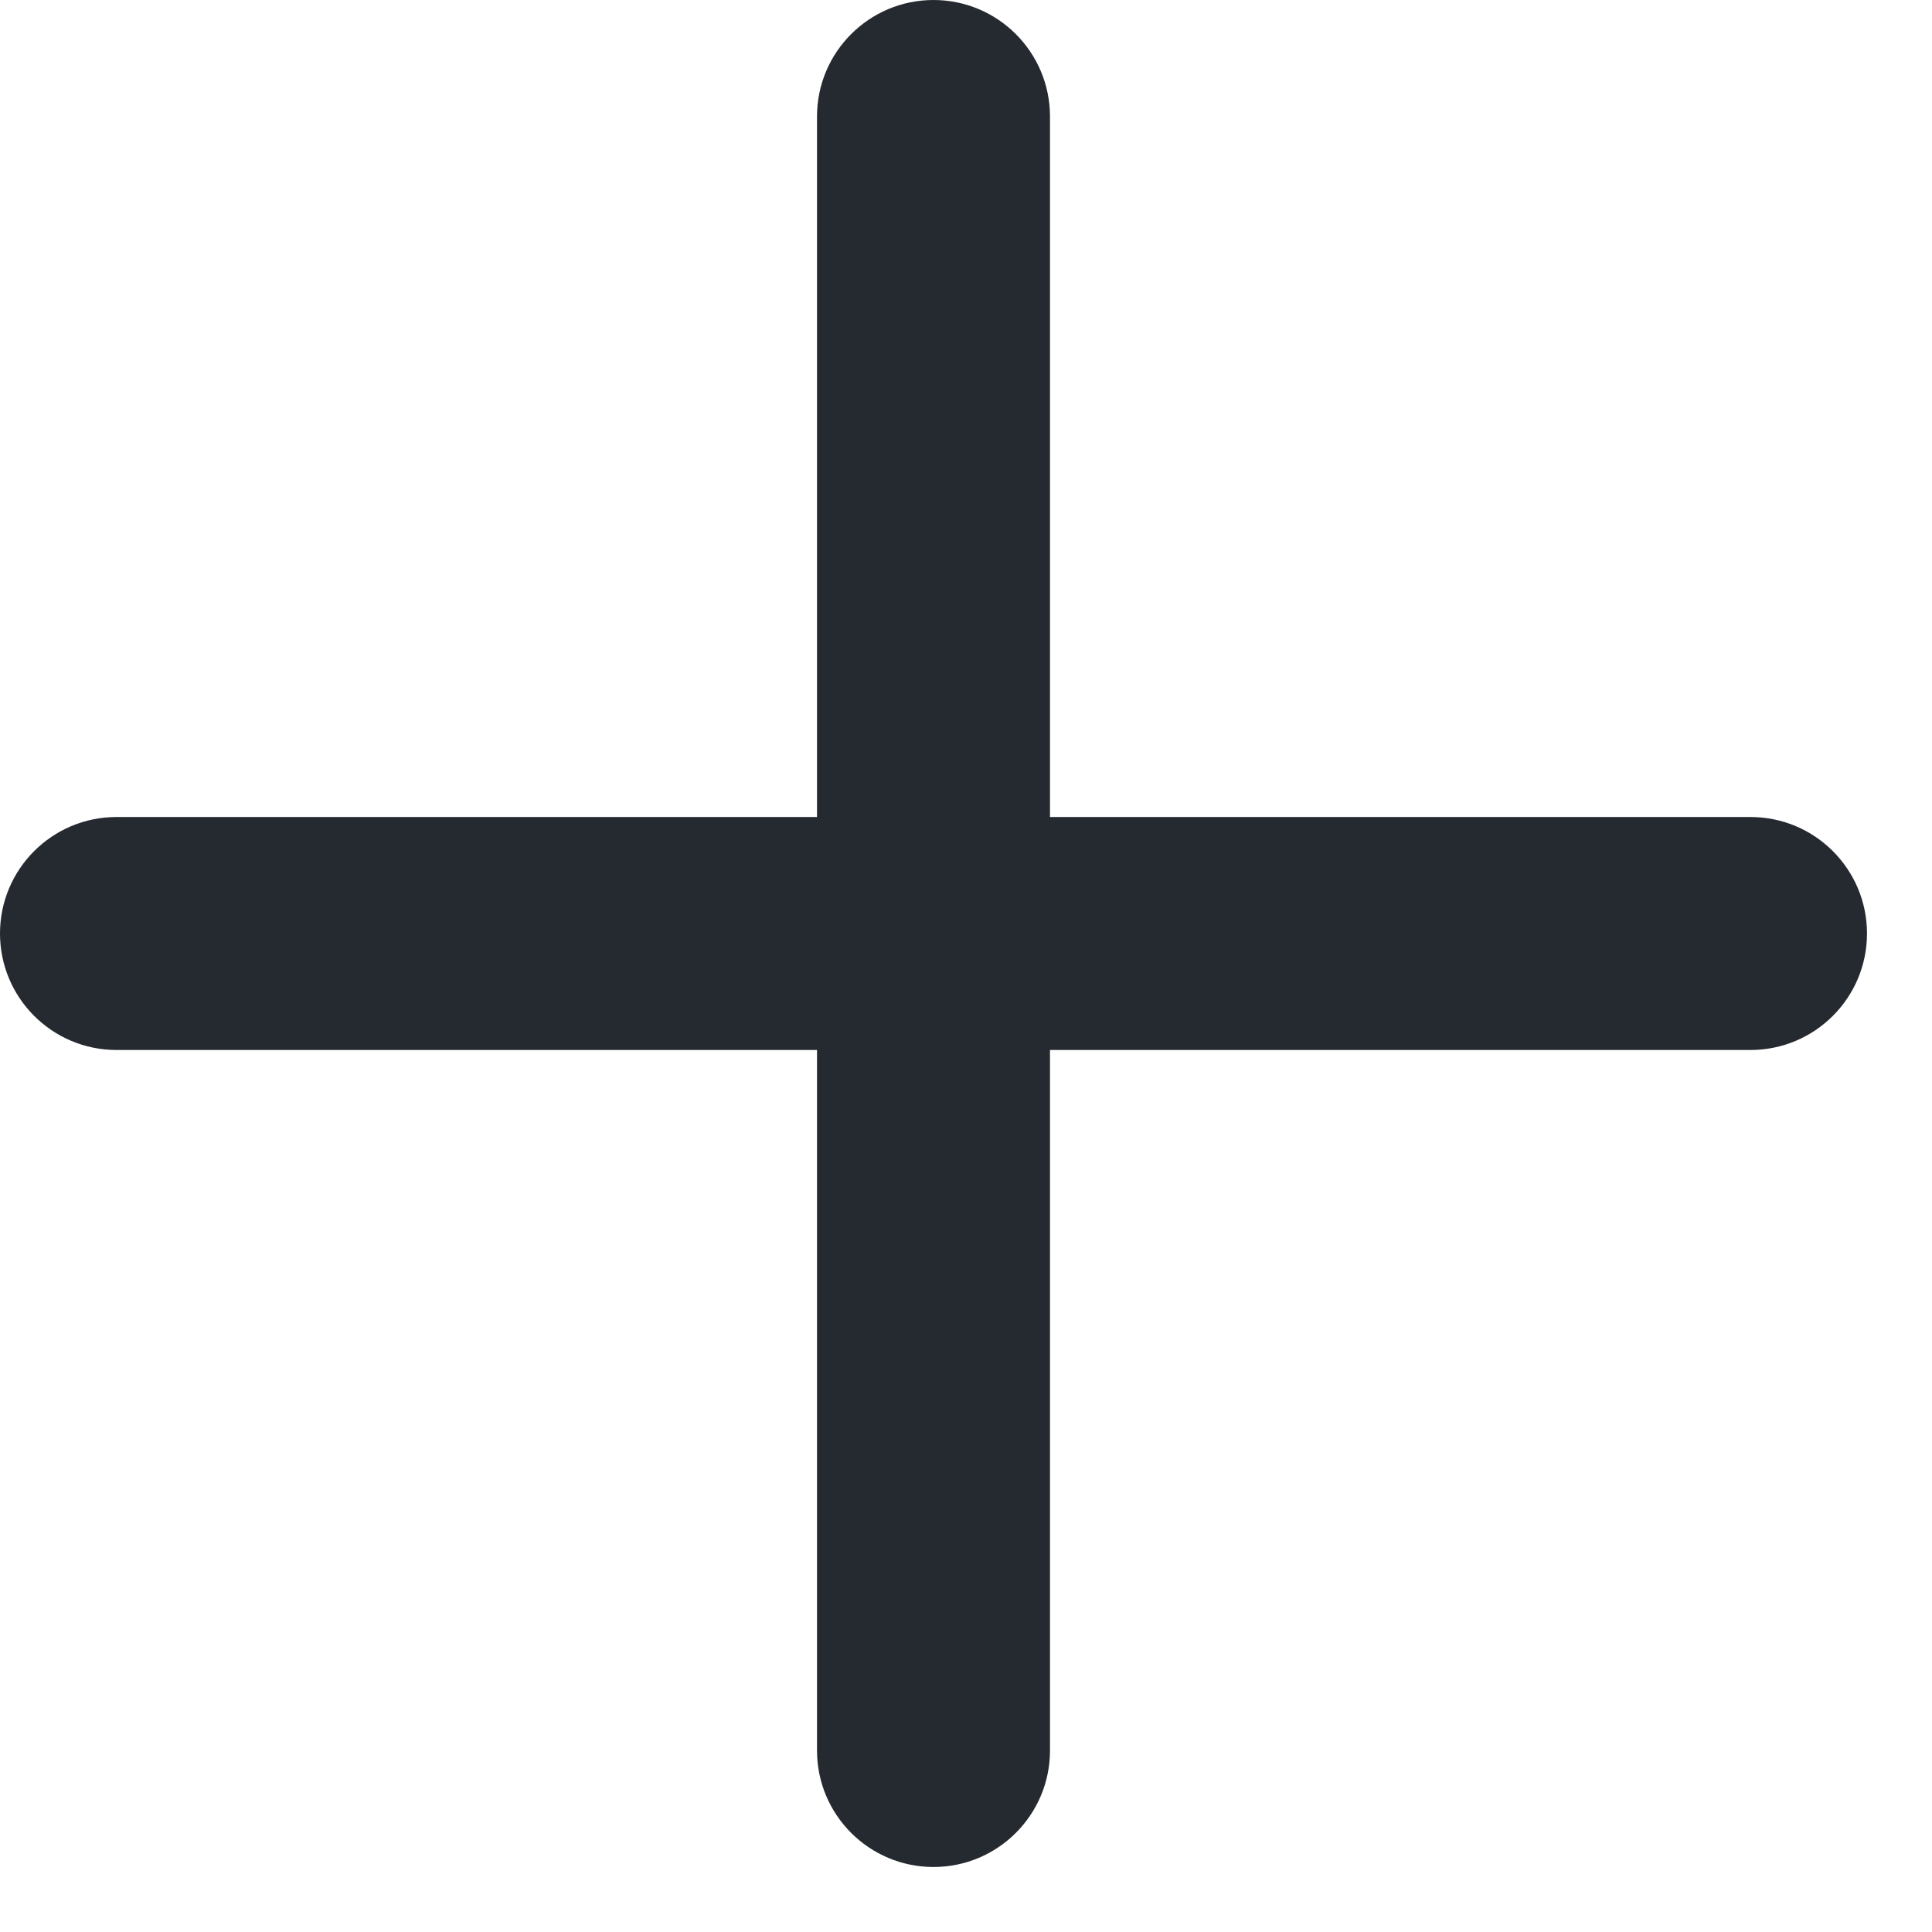
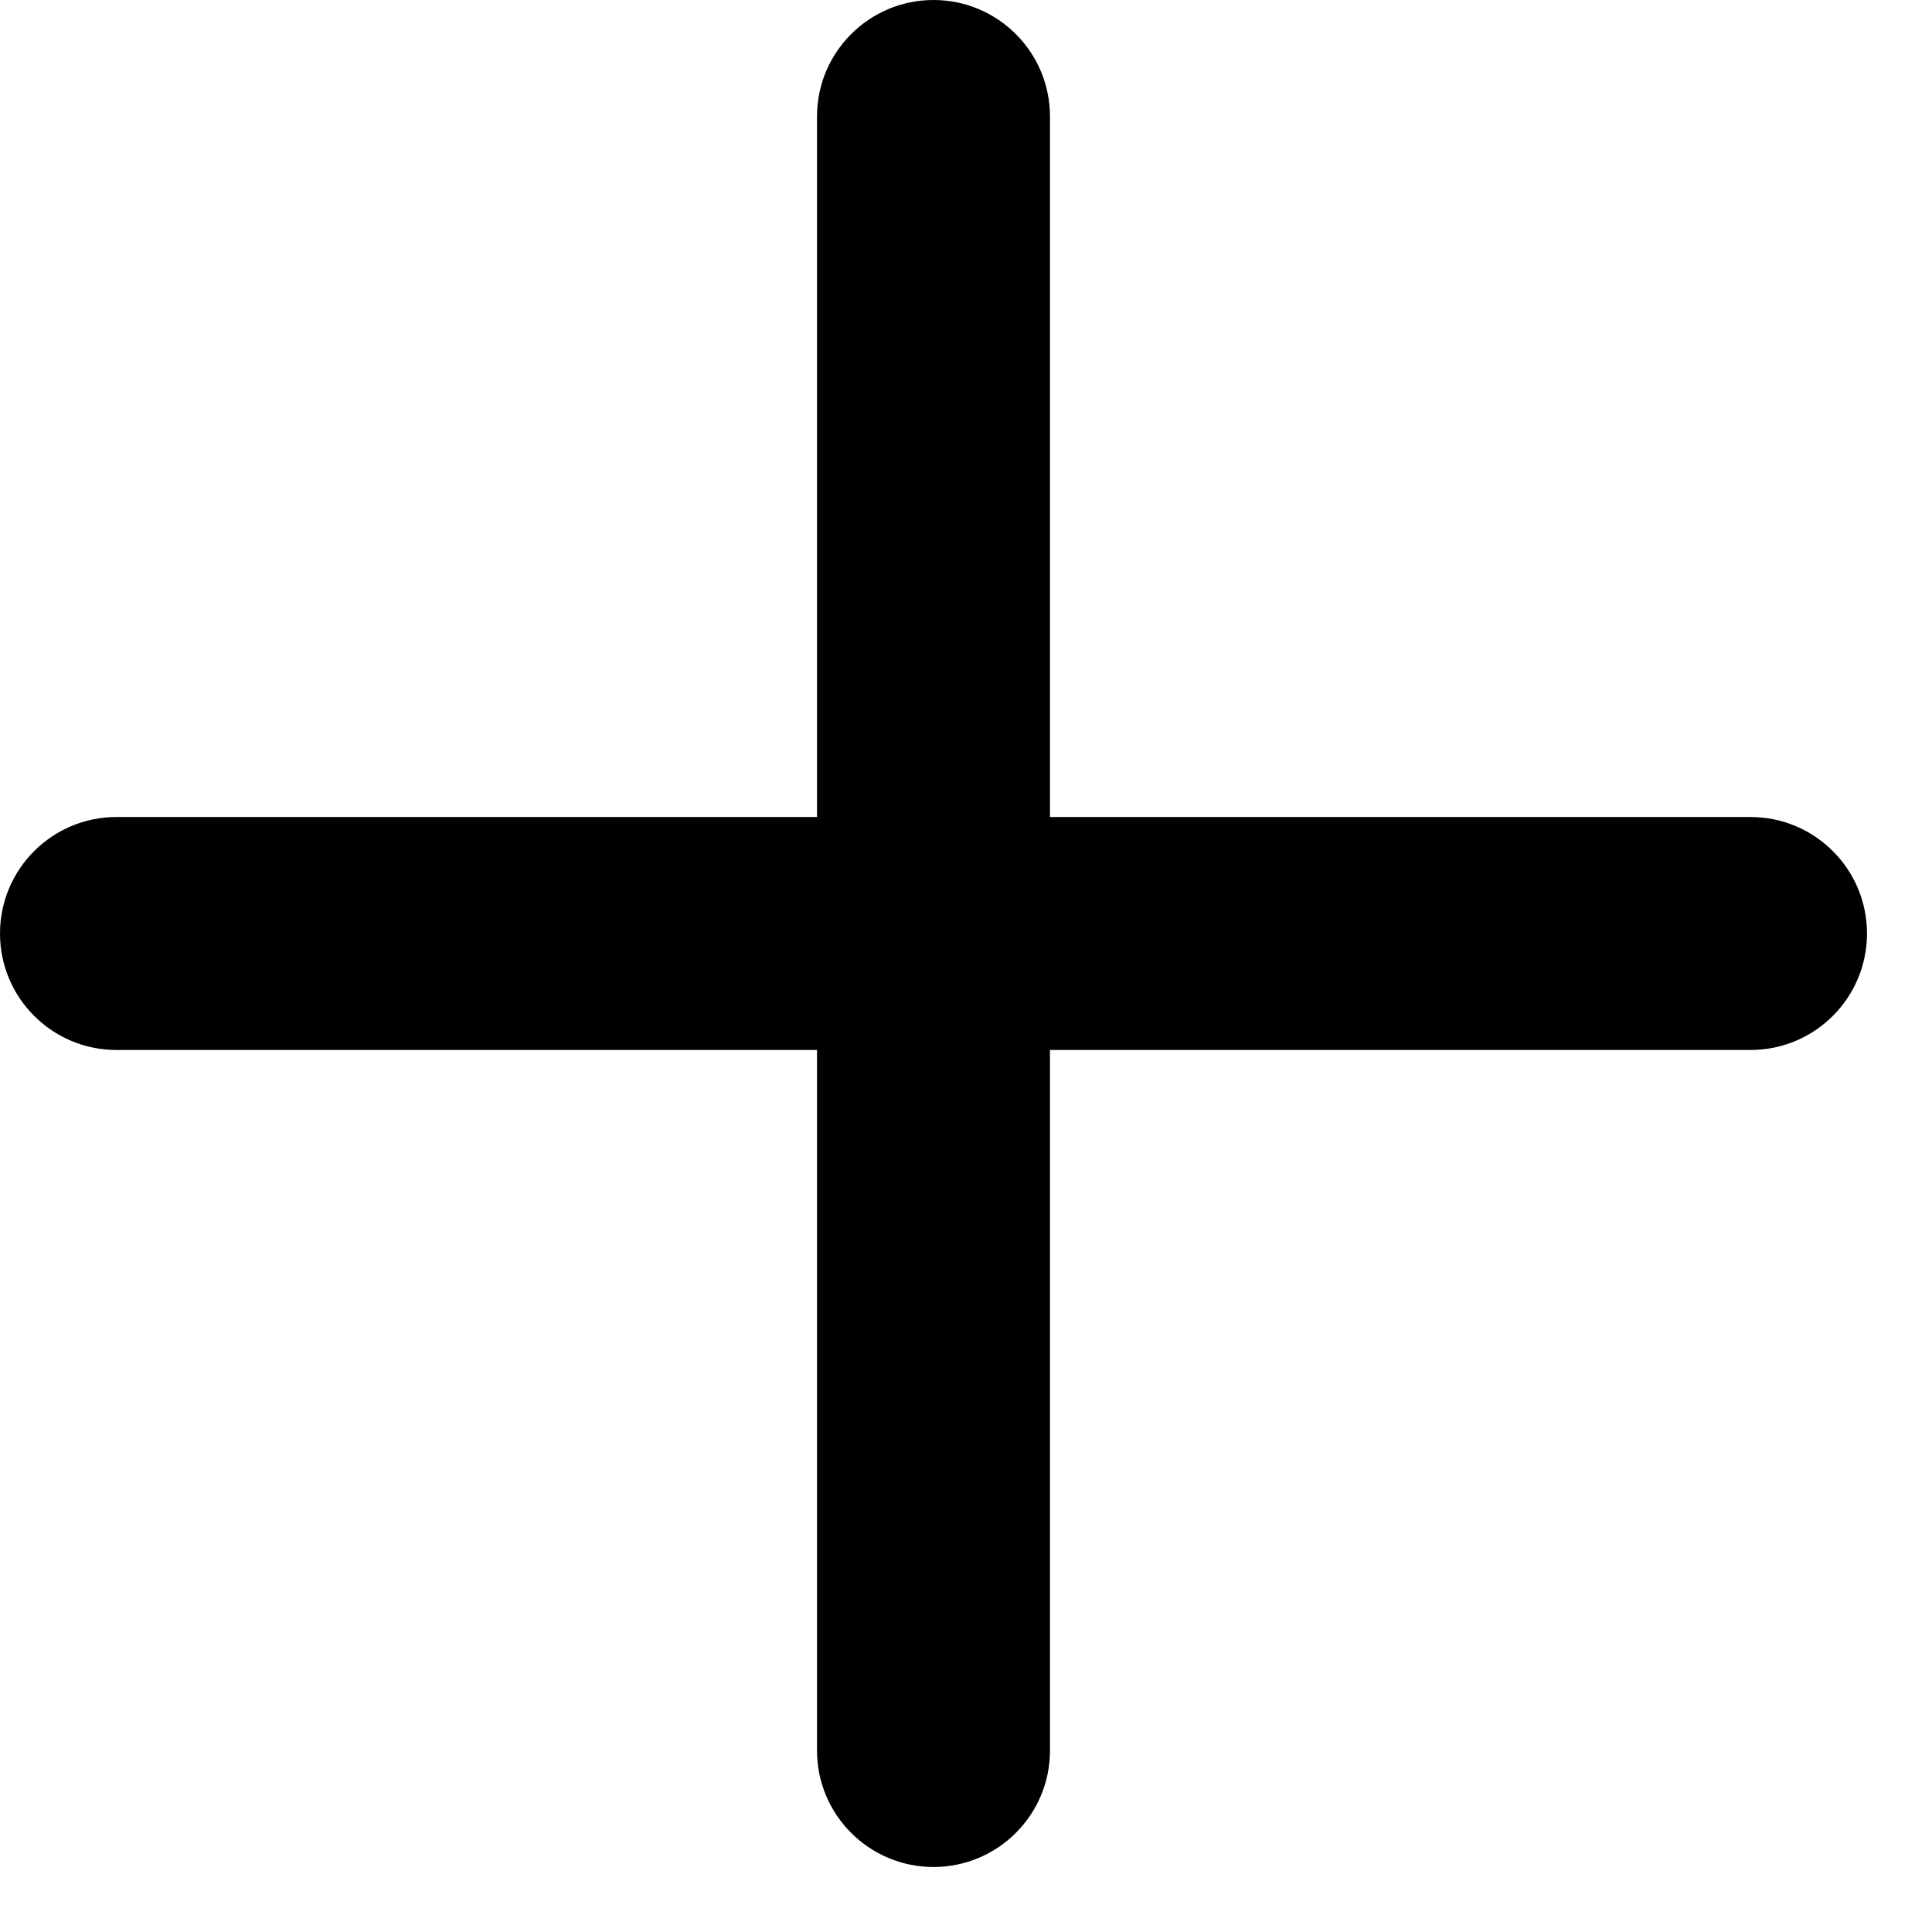
<svg xmlns="http://www.w3.org/2000/svg" width="17" height="17" viewBox="0 0 17 17" fill="none">
-   <path d="M9.239 15.403V1.025C9.239 0.459 8.78 0 8.214 0C7.648 0 7.189 0.459 7.189 1.025V15.403C7.189 15.969 7.648 16.428 8.214 16.428C8.78 16.428 9.239 15.969 9.239 15.403Z" fill="#252930" />
-   <path d="M1.025 9.239H15.403C15.969 9.239 16.428 8.78 16.428 8.214C16.428 7.648 15.969 7.189 15.403 7.189L1.025 7.189C0.459 7.189 0 7.648 0 8.214C0 8.78 0.459 9.239 1.025 9.239Z" fill="#252930" />
+   <path d="M9.239 15.403V1.025C9.239 0.459 8.78 0 8.214 0C7.648 0 7.189 0.459 7.189 1.025V15.403C7.189 15.969 7.648 16.428 8.214 16.428C8.78 16.428 9.239 15.969 9.239 15.403Z" fill="currentColor" />
+   <path d="M1.025 9.239H15.403C15.969 9.239 16.428 8.78 16.428 8.214C16.428 7.648 15.969 7.189 15.403 7.189L1.025 7.189C0.459 7.189 0 7.648 0 8.214C0 8.78 0.459 9.239 1.025 9.239Z" fill="currentColor" />
</svg>
